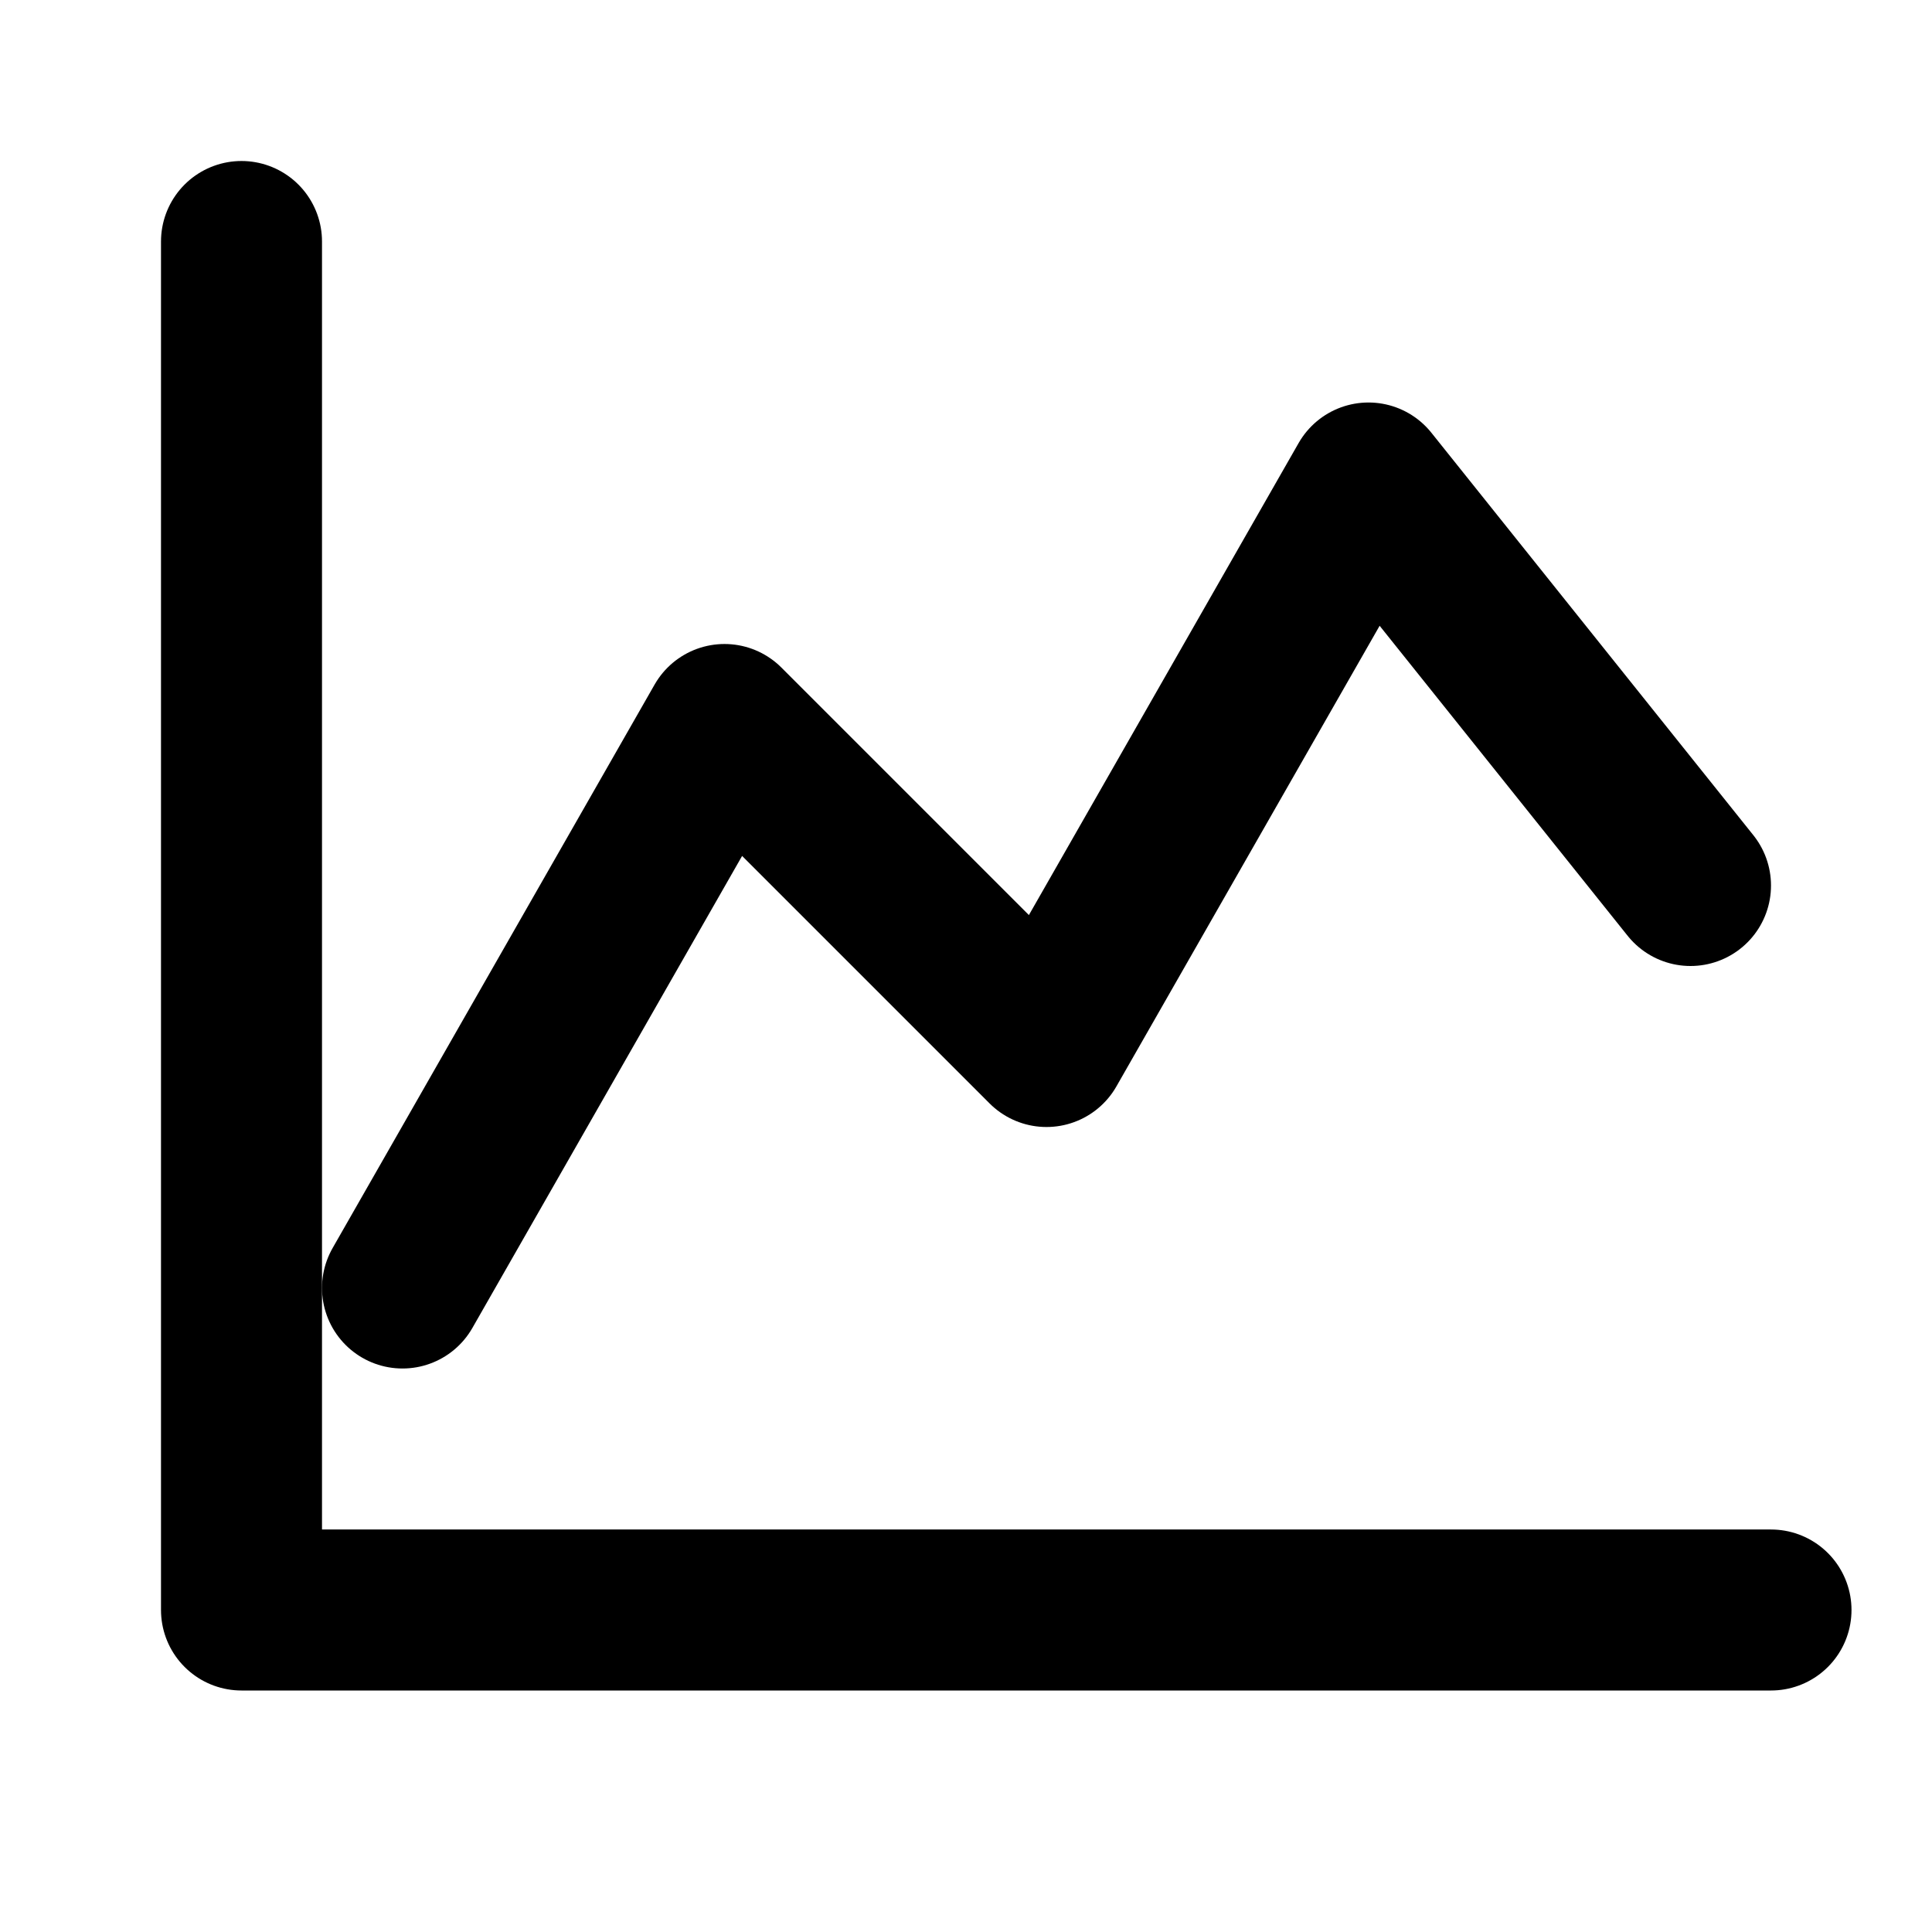
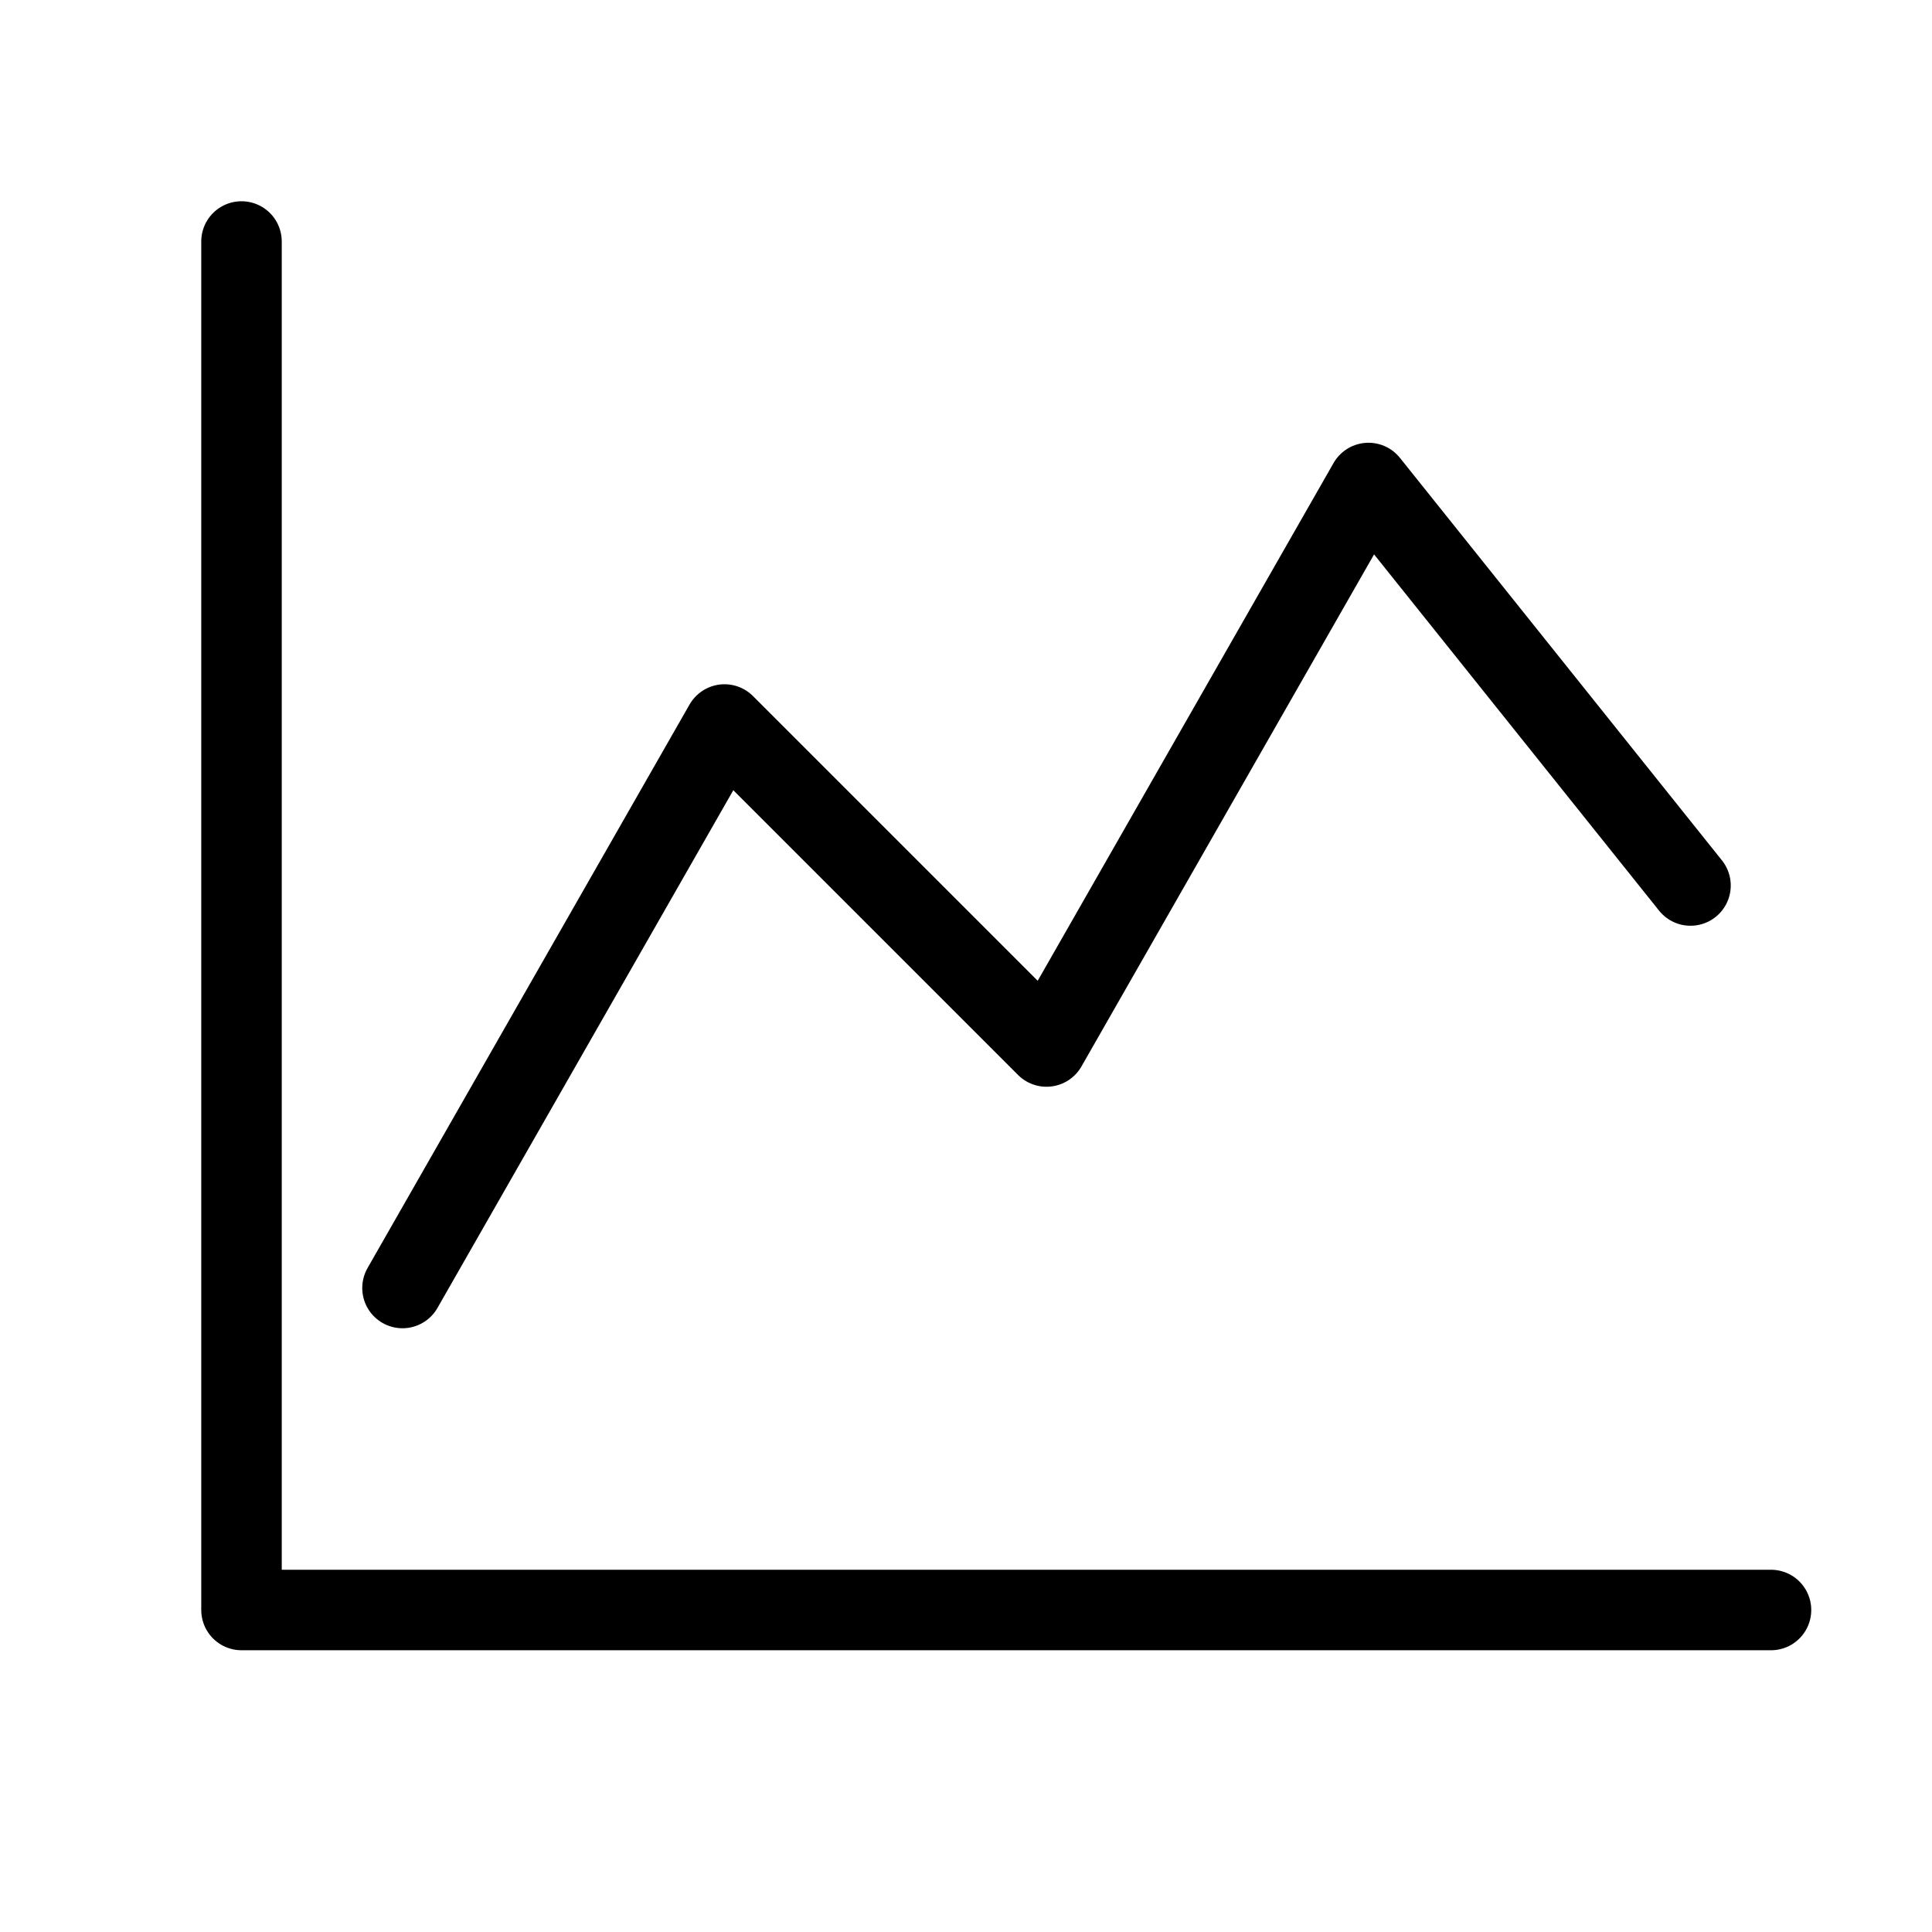
- <svg xmlns="http://www.w3.org/2000/svg" viewBox="0 0 24 24" fill="none" stroke="currentColor" stroke-width="2" stroke-linecap="round" stroke-linejoin="round">
+ <svg xmlns="http://www.w3.org/2000/svg" viewBox="0 0 24 24" fill="none" stroke="currentColor" stroke-width="1" stroke-linecap="round" stroke-linejoin="round">
  <polyline points="3,3 3,20 22,20" />
  <polyline points="5,16 9,9 13,13 17,6 21,11" />
</svg>
